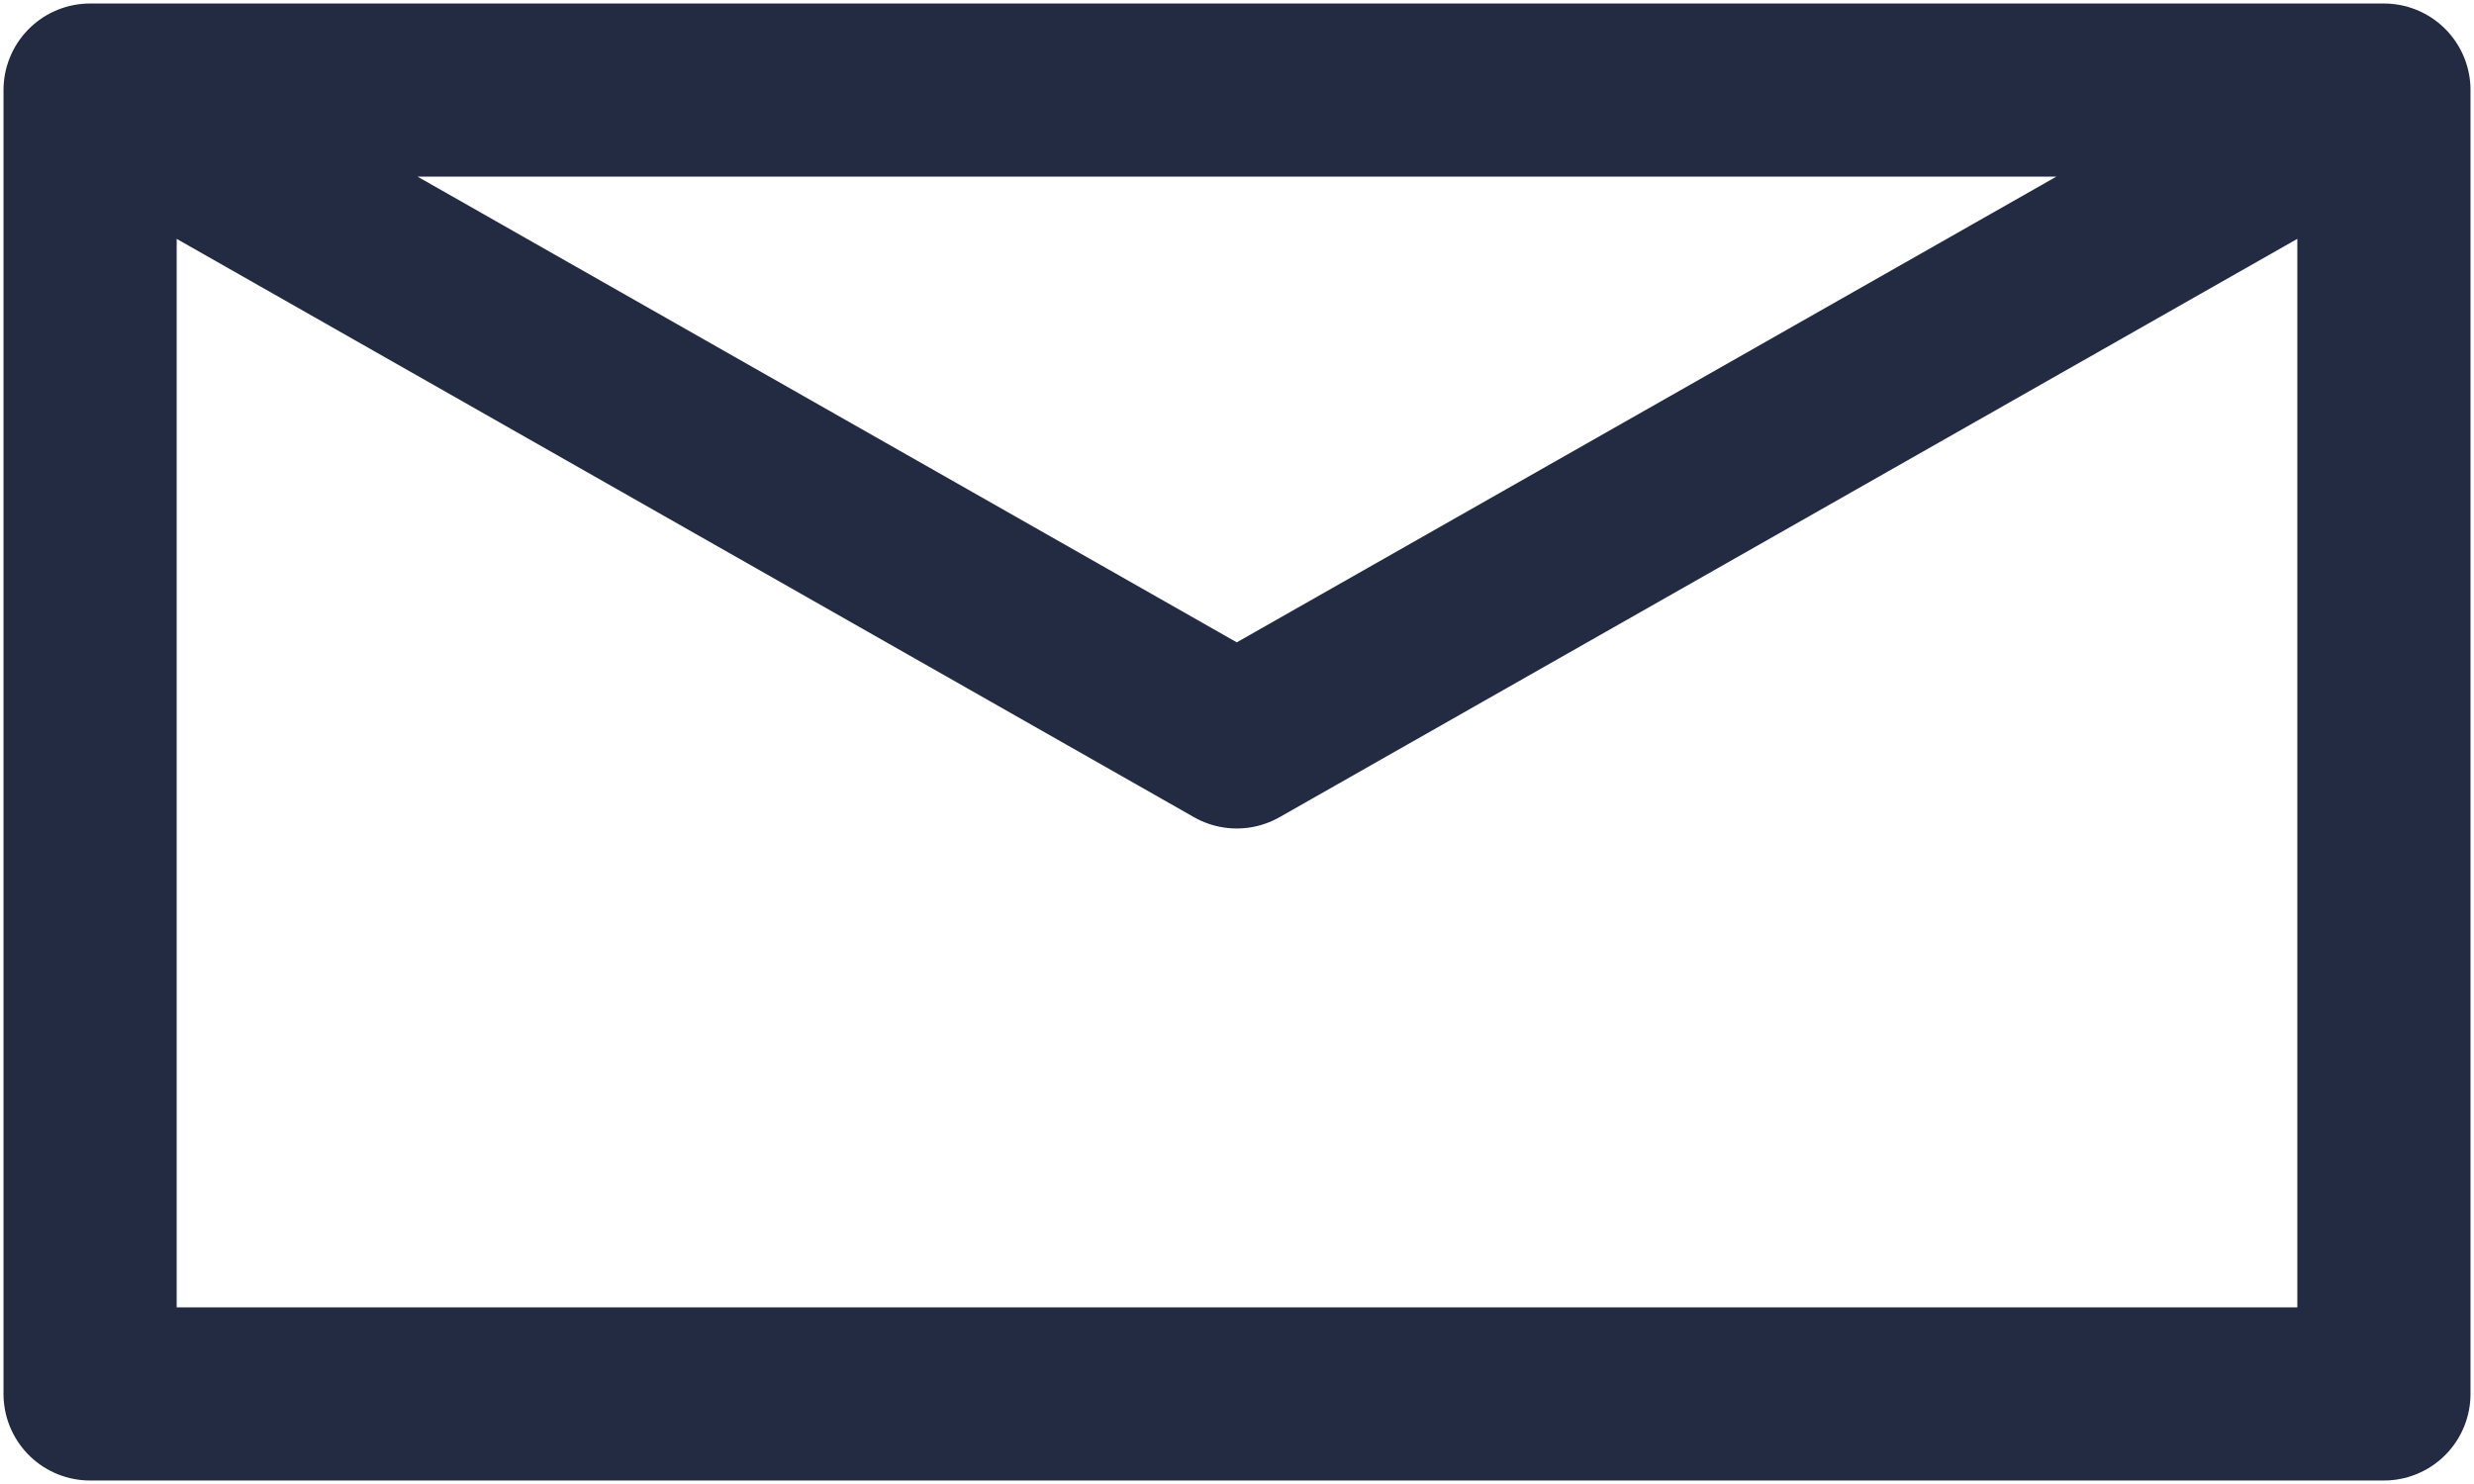
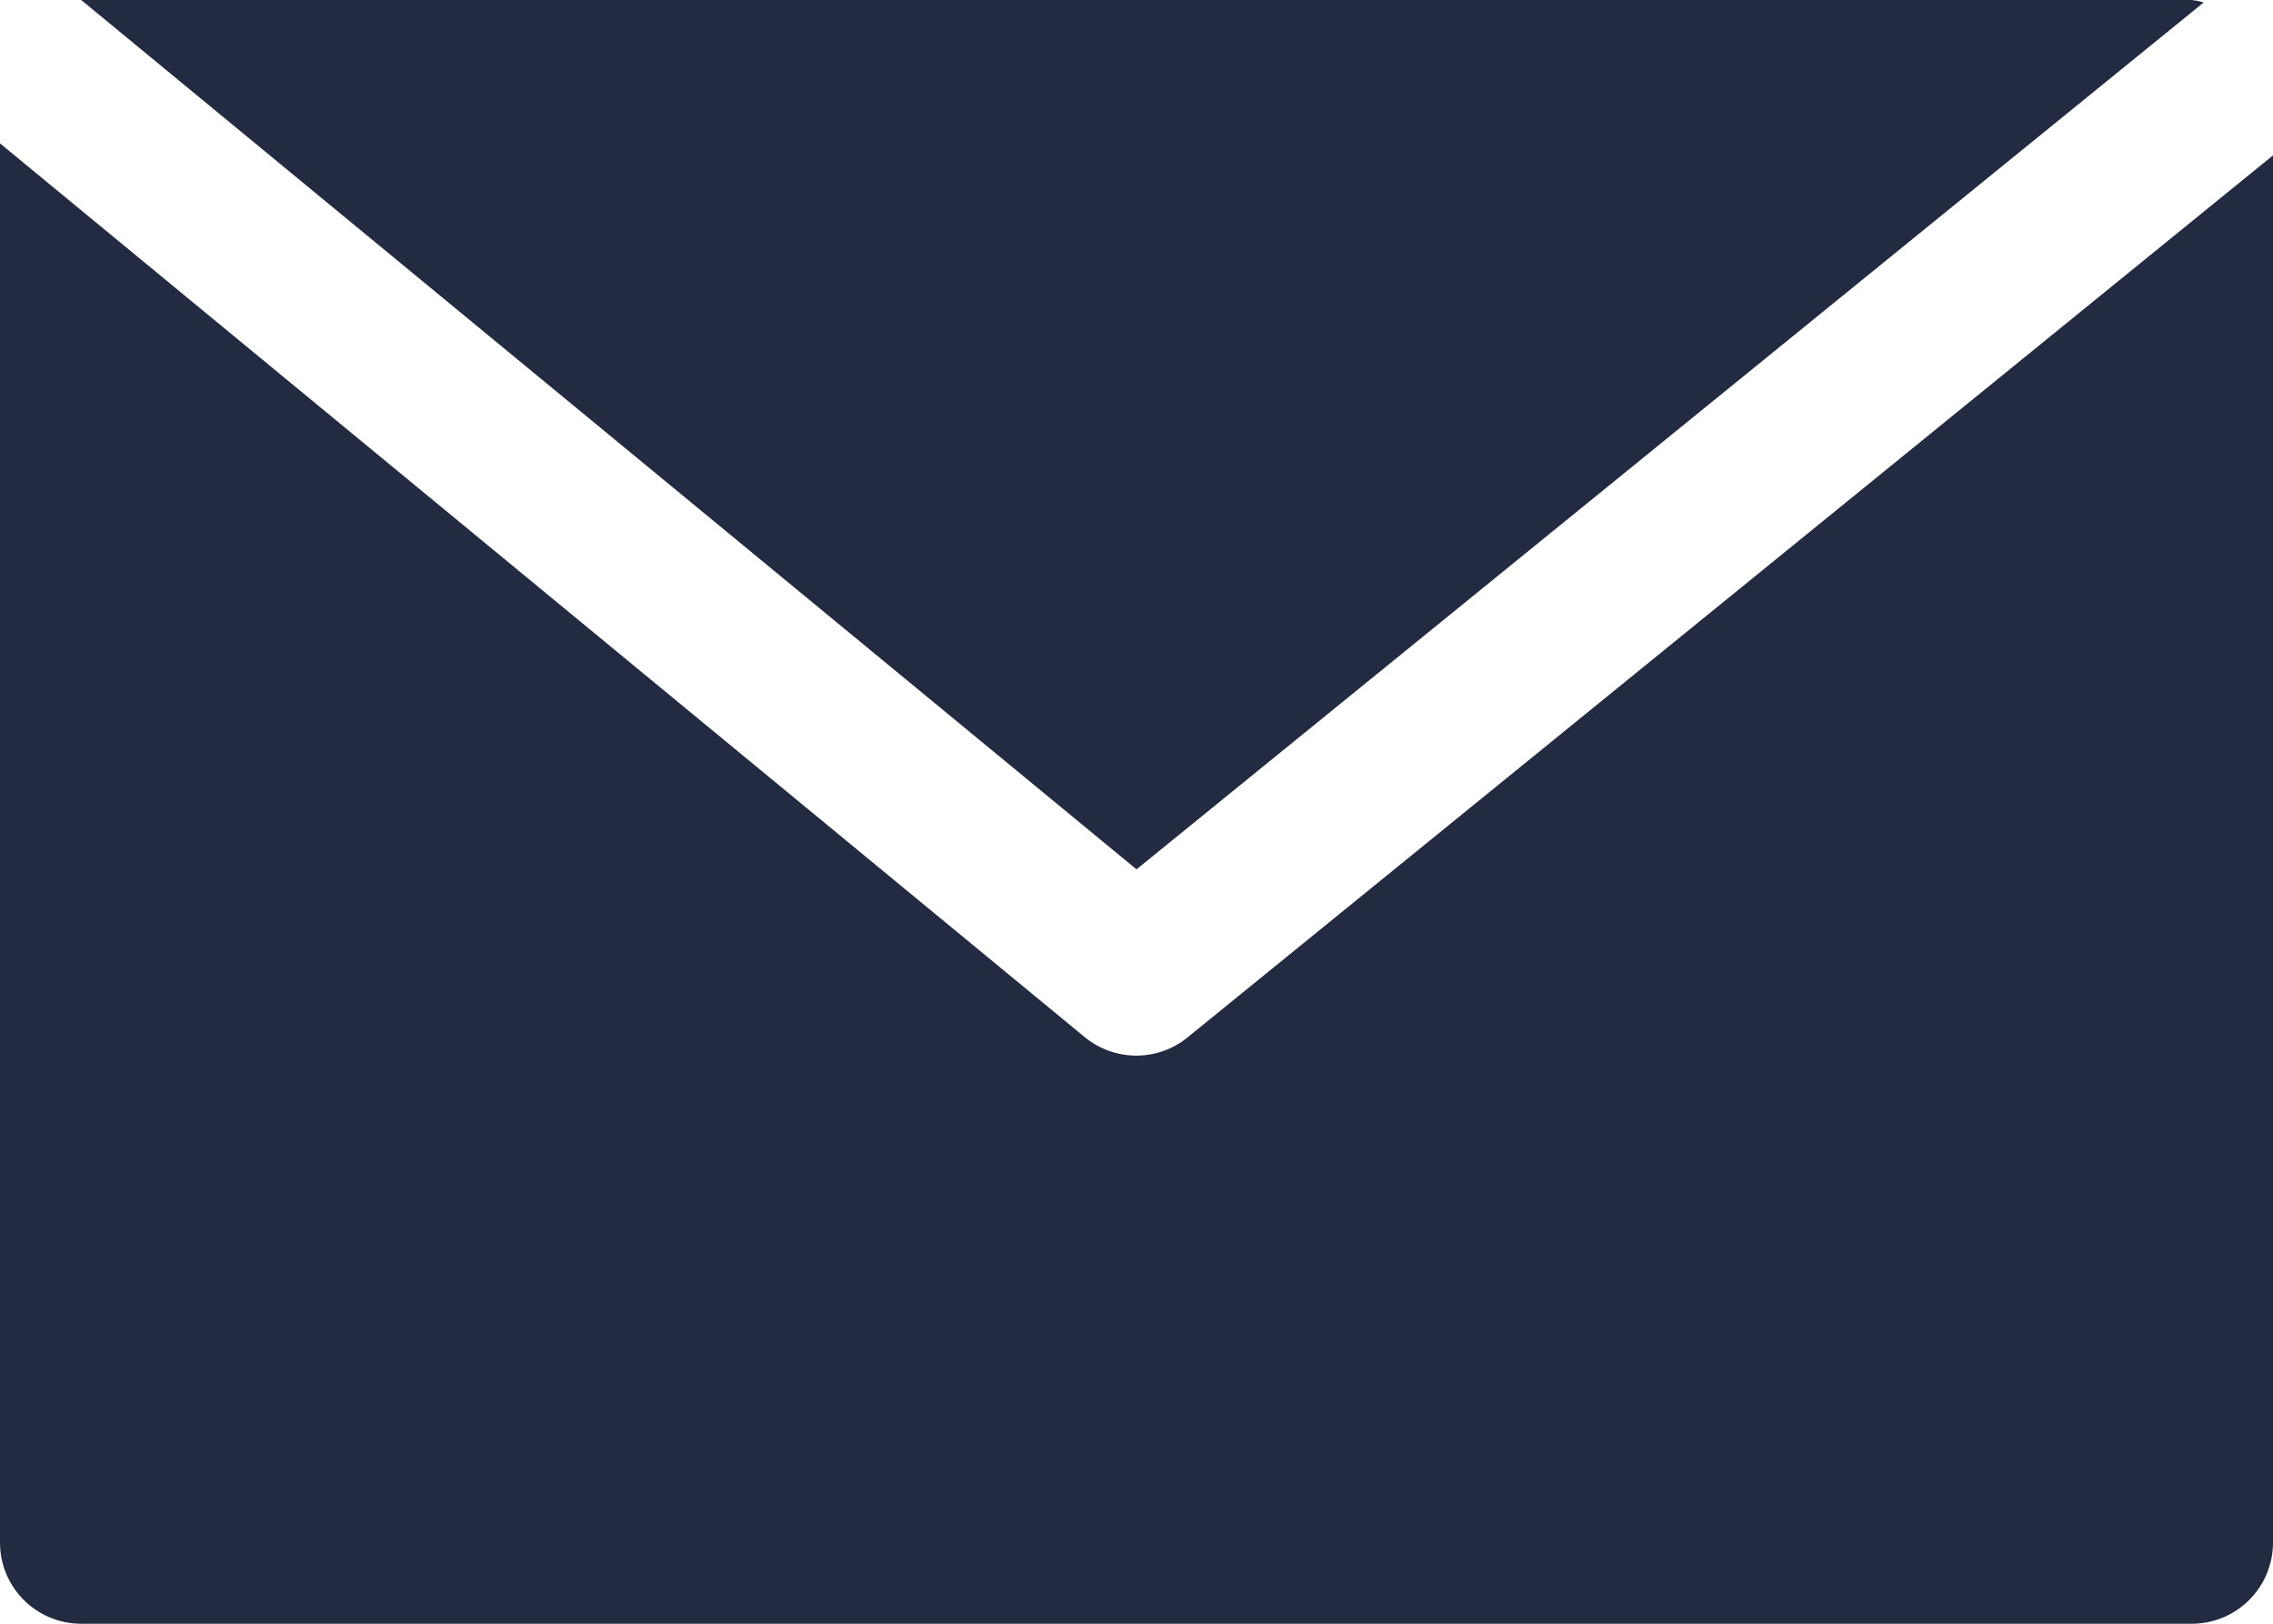
- <svg xmlns="http://www.w3.org/2000/svg" width="200mm" height="120mm" viewBox="0 0 200 120" version="1.1" id="svg8">
-   <defs id="defs2" />
-   <g id="layer1" transform="translate(0,-177)">
-     <path id="path4546" style="fill:none;stroke:#232b42;stroke-width:14;stroke-linecap:butt;stroke-linejoin:round;stroke-opacity:1;stroke-miterlimit:4;stroke-dasharray:none" d="m 7.283,184.283 92.698,52.71 92.737,-52.71 z m 4e-7,0 H 192.717 V 289.717 H 7.283 Z" />
+ <svg xmlns="http://www.w3.org/2000/svg" version="1.1" id="Capa_1" x="0px" y="0px" viewBox="0 0 477.867 341.333" xml:space="preserve" width="477.867" height="341.333">
+   <defs id="defs47" />
+   <g id="g6" style="fill:#232b43;fill-opacity:1" transform="translate(0,-136.534)">
+     <g id="g4" style="fill:#232b43;fill-opacity:1">
+       <path d="M 460.8,136.534 H 17.067 l 221.867,182.75 224.375,-182.238 c -0.821,-0.24 -1.66,-0.411 -2.509,-0.512 z" id="path2" style="fill:#232b43;fill-opacity:1" />
+     </g>
  </g>
+   <g id="g12" transform="translate(0,-68.267)">
+     <g id="g10">
+       <path d="m 249.702,286.31 c -6.288,5.149 -15.335,5.149 -21.623,0 L 0,98.406 V 392.533 C 0,401.959 7.641,409.6 17.067,409.6 H 460.8 c 9.426,0 17.067,-7.641 17.067,-17.067 V 100.932 Z" id="path8" style="fill:#232b43;fill-opacity:1" />
+     </g>
+   </g>
+   <g id="g14" transform="translate(0,-136.534)">
+ </g>
+   <g id="g16" transform="translate(0,-136.534)">
+ </g>
+   <g id="g18" transform="translate(0,-136.534)">
+ </g>
+   <g id="g20" transform="translate(0,-136.534)">
+ </g>
+   <g id="g22" transform="translate(0,-136.534)">
+ </g>
+   <g id="g24" transform="translate(0,-136.534)">
+ </g>
+   <g id="g26" transform="translate(0,-136.534)">
+ </g>
+   <g id="g28" transform="translate(0,-136.534)">
+ </g>
+   <g id="g30" transform="translate(0,-136.534)">
+ </g>
+   <g id="g32" transform="translate(0,-136.534)">
+ </g>
+   <g id="g34" transform="translate(0,-136.534)">
+ </g>
+   <g id="g36" transform="translate(0,-136.534)">
+ </g>
+   <g id="g38" transform="translate(0,-136.534)">
+ </g>
+   <g id="g40" transform="translate(0,-136.534)">
+ </g>
+   <g id="g42" transform="translate(0,-136.534)">
+ </g>
</svg>
